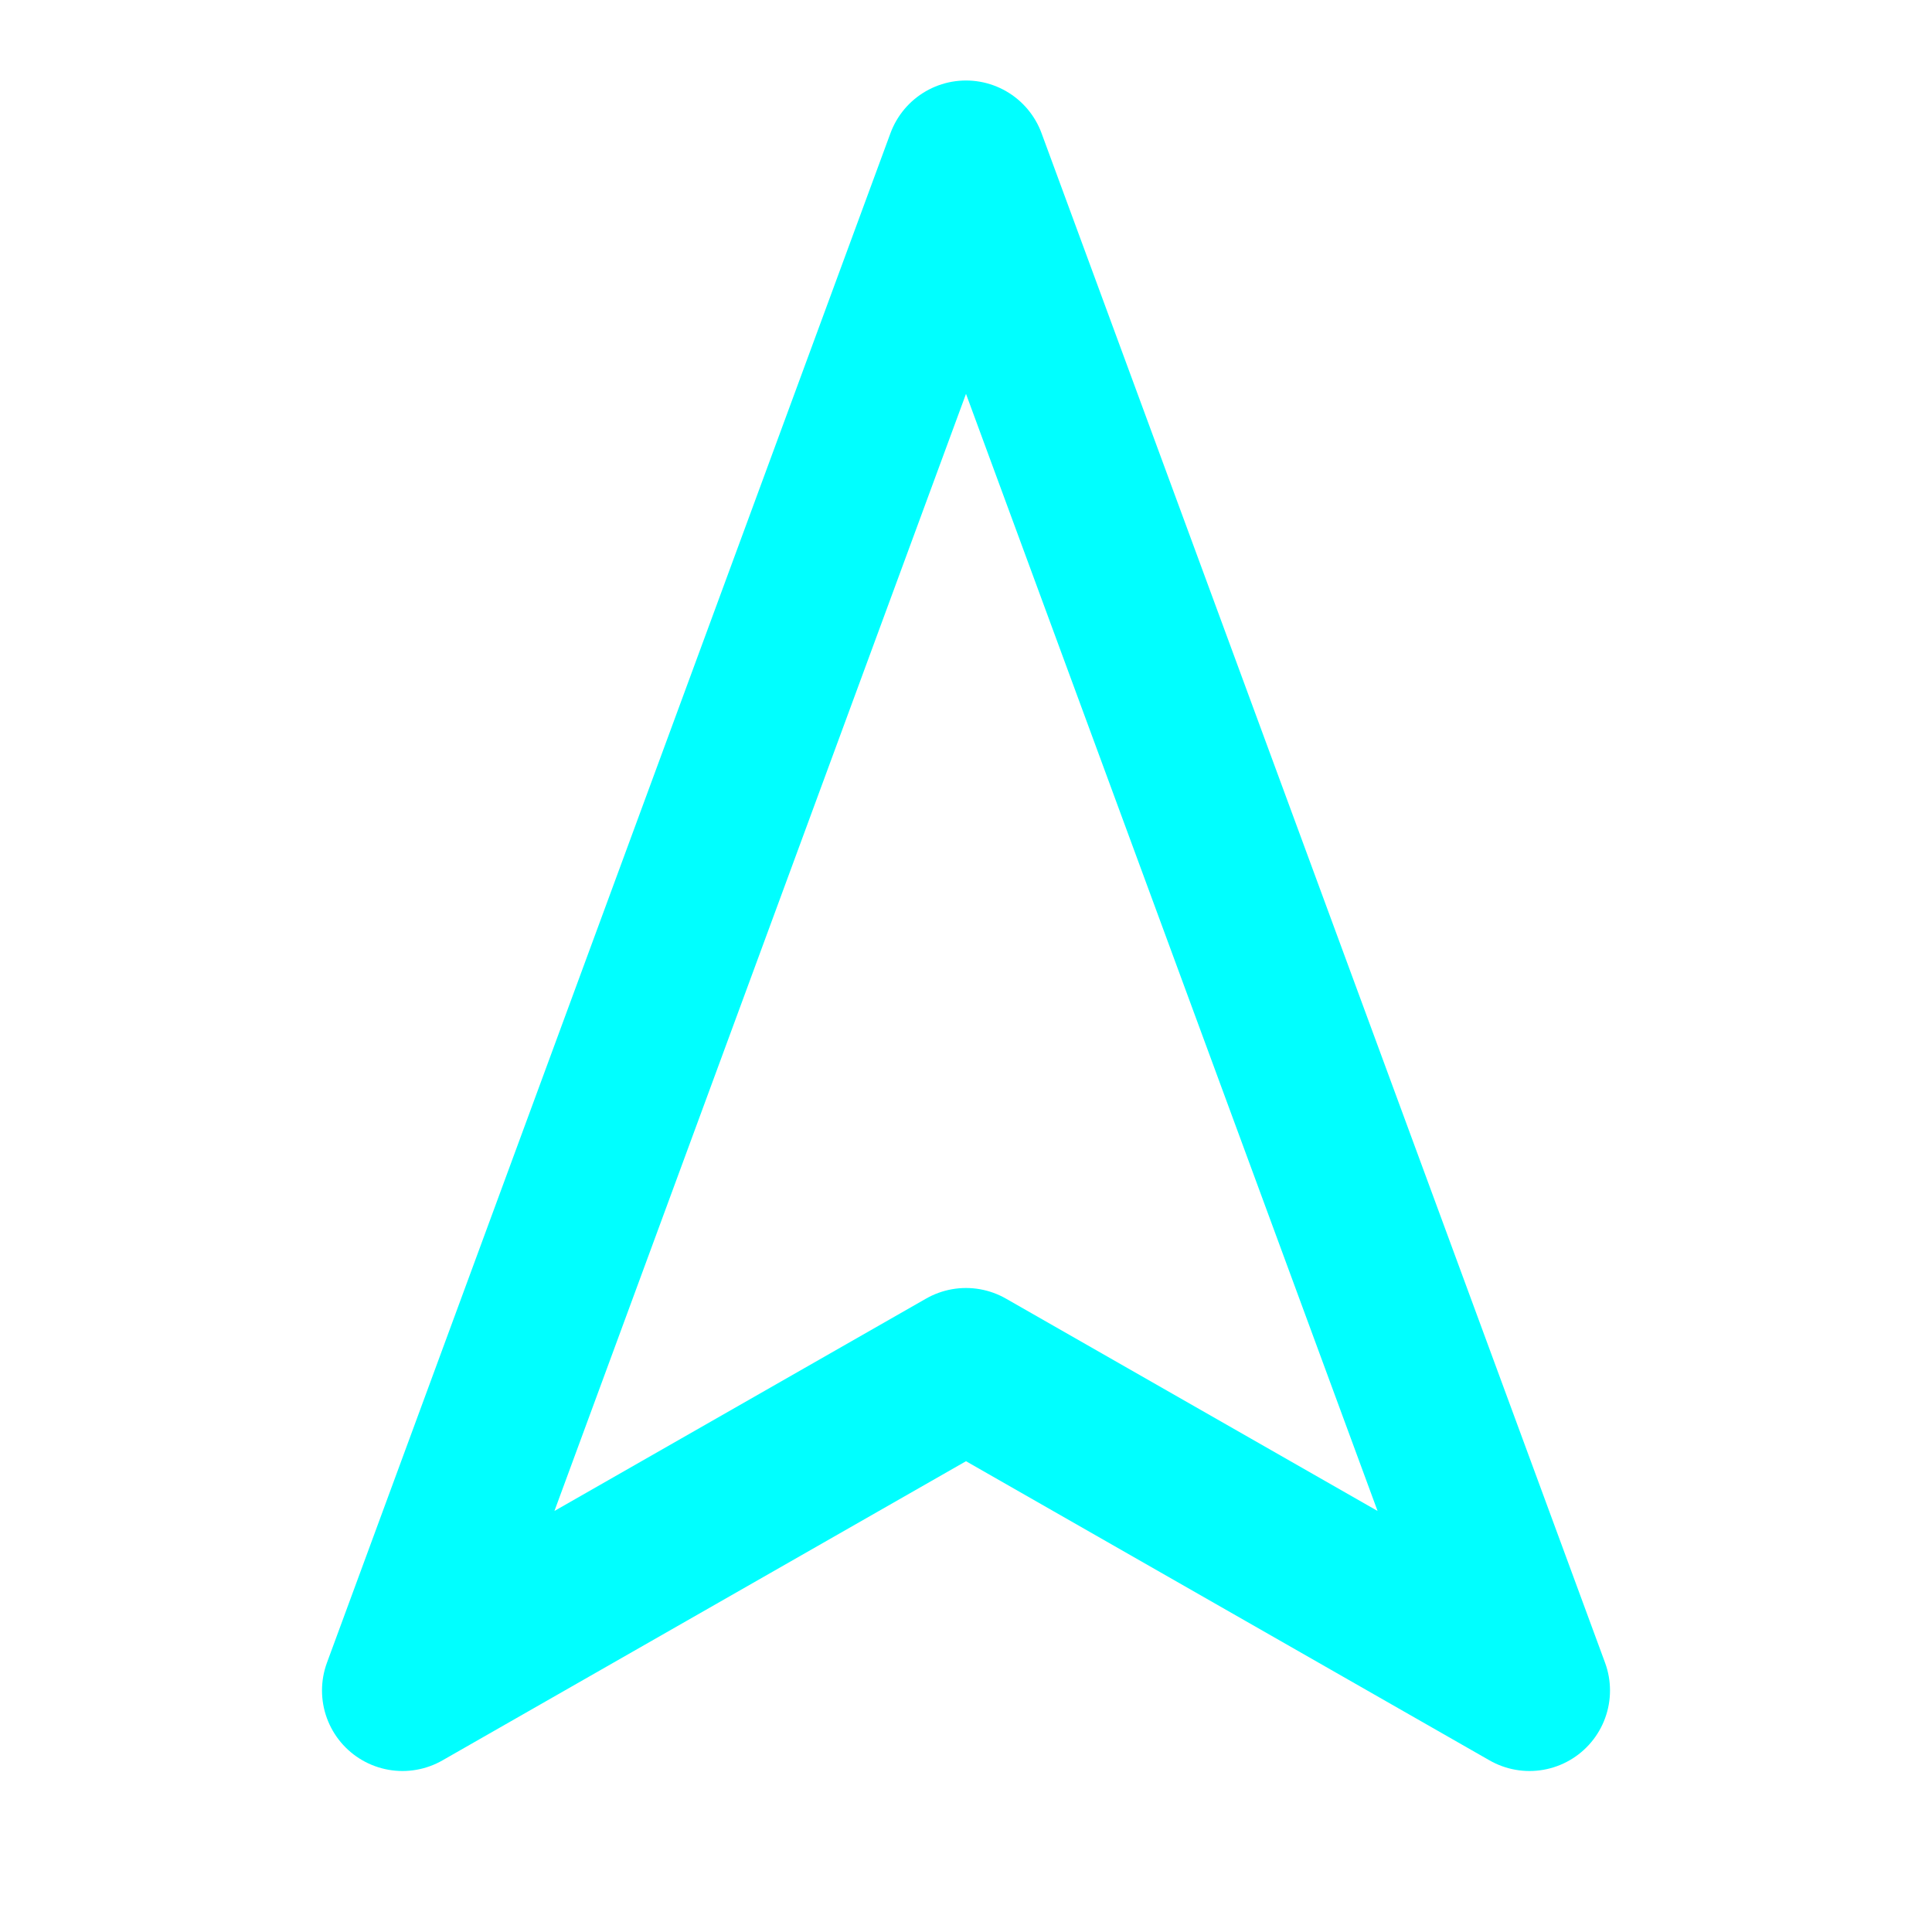
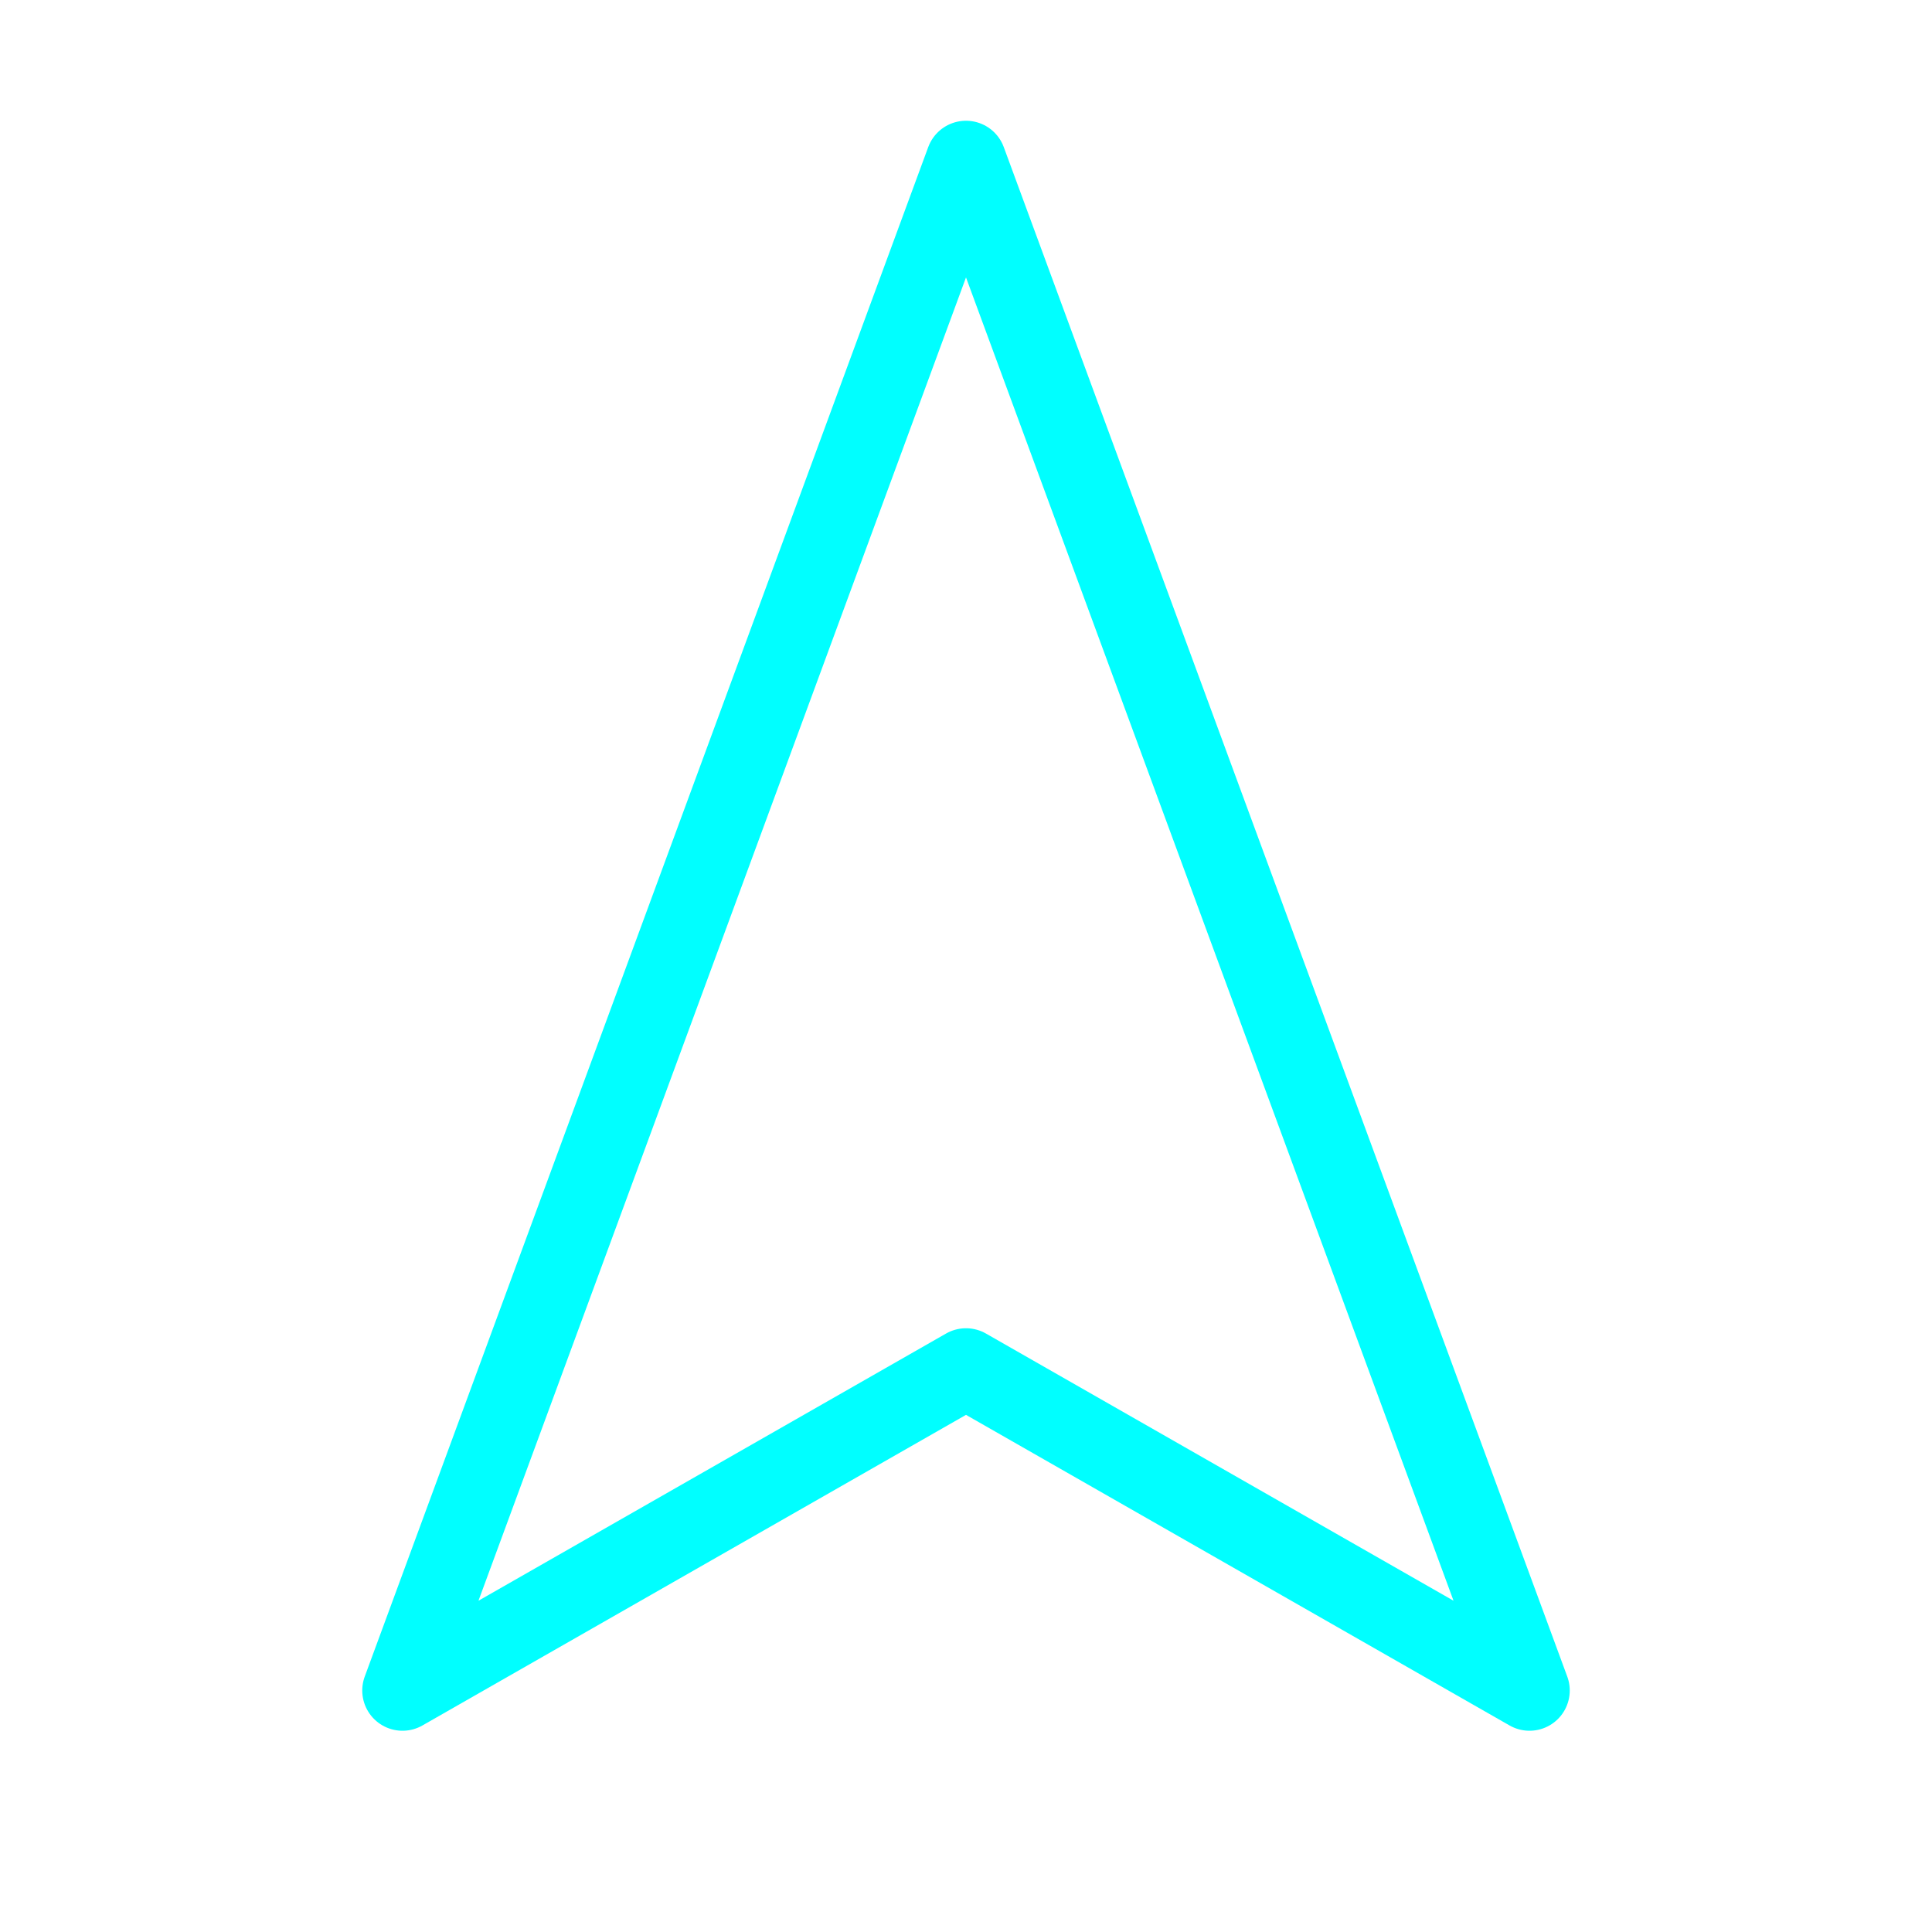
- <svg xmlns="http://www.w3.org/2000/svg" width="32" height="32" viewBox="0 0 24 24" fill="none" stroke="cyan" stroke-width="2" stroke-linecap="round" stroke-linejoin="round" class="feather feather-navigation-2">
+ <svg xmlns="http://www.w3.org/2000/svg" width="32" height="32" viewBox="0 0 24 24" fill="none" stroke="cyan" stroke-width="1" stroke-linecap="round" stroke-linejoin="round" class="feather feather-navigation-2">
  <polygon points="12 2 19 21 12 17 5 21 12 2" />
</svg>
